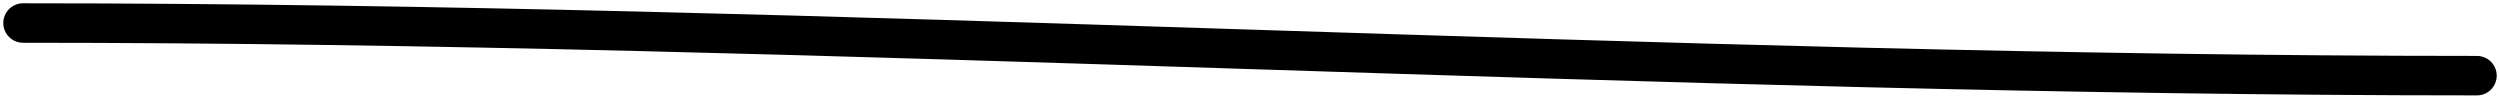
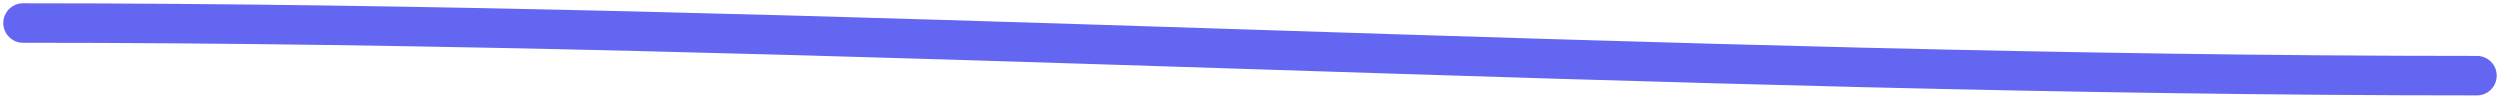
<svg xmlns="http://www.w3.org/2000/svg" width="380" height="15" viewBox="0 0 380 15" fill="none">
-   <path d="M3.5 3.5C127.833 3.5 252.213 11.5 376.5 11.5" stroke="black" stroke-width="6" stroke-linecap="round" />
+   <path d="M3.5 3.5C127.833 3.5 252.213 11.5 376.5 11.5" stroke="#6366f1" stroke-width="6" stroke-linecap="round" />
</svg>
